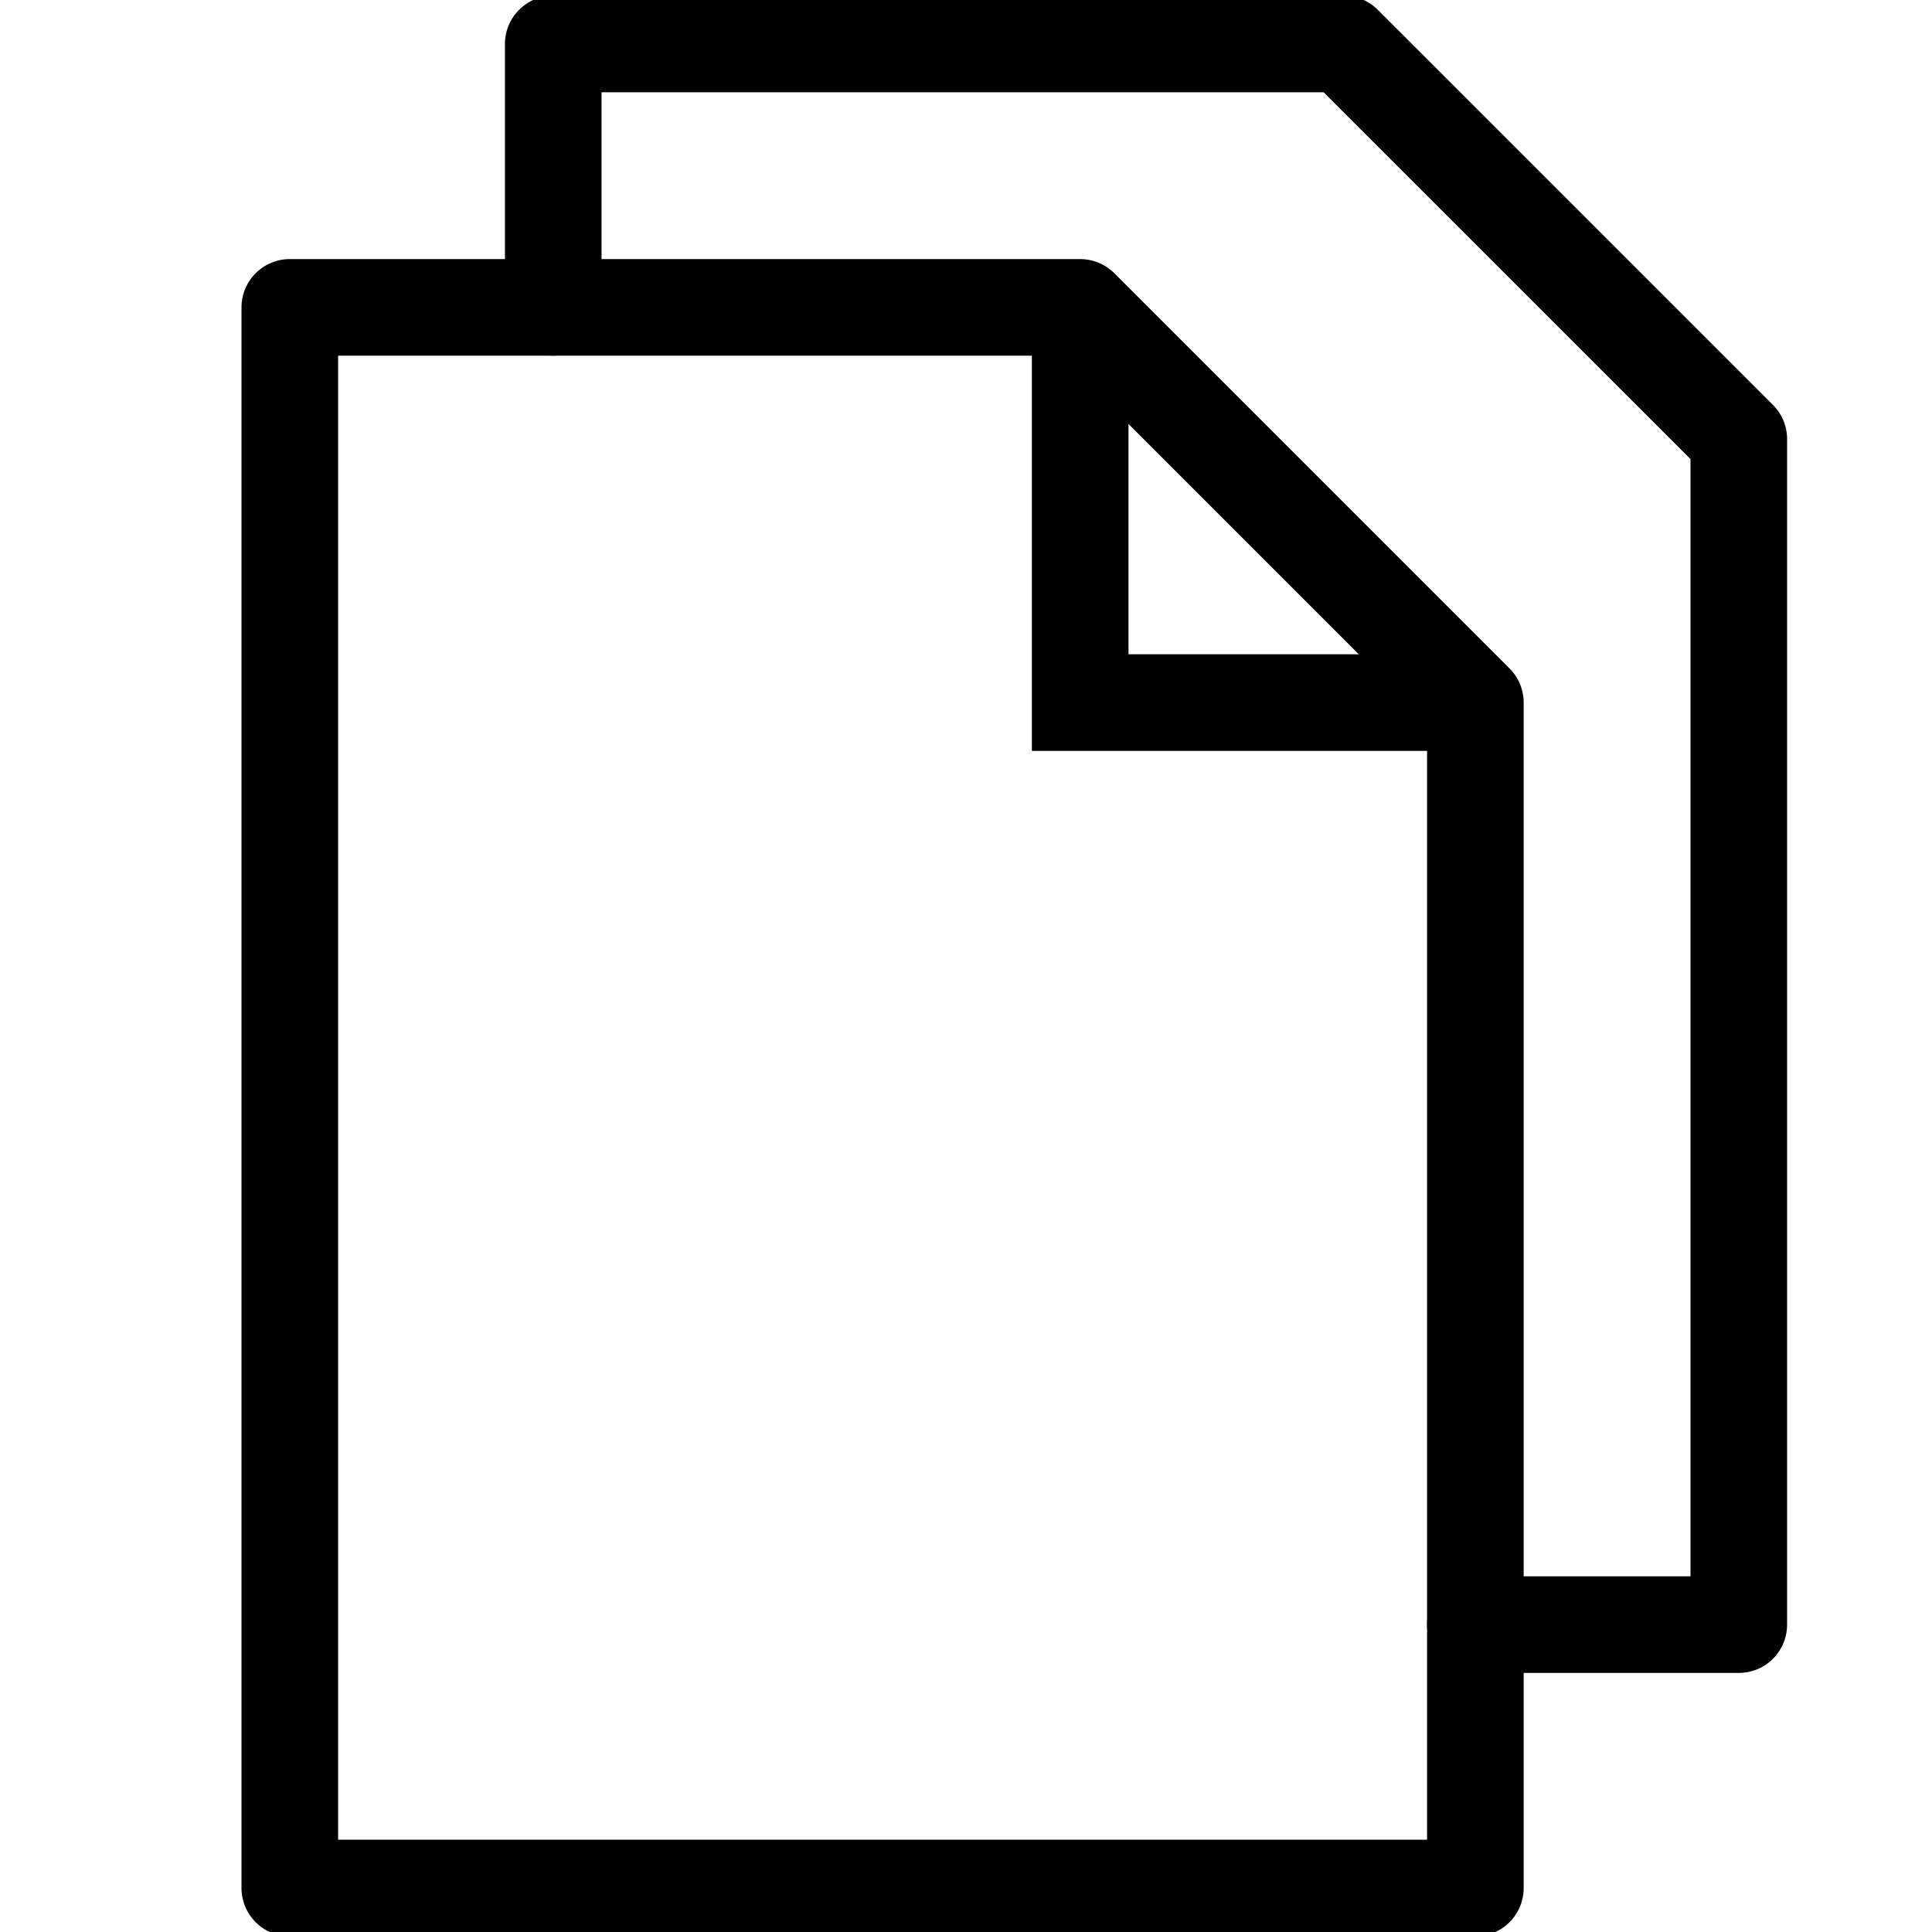
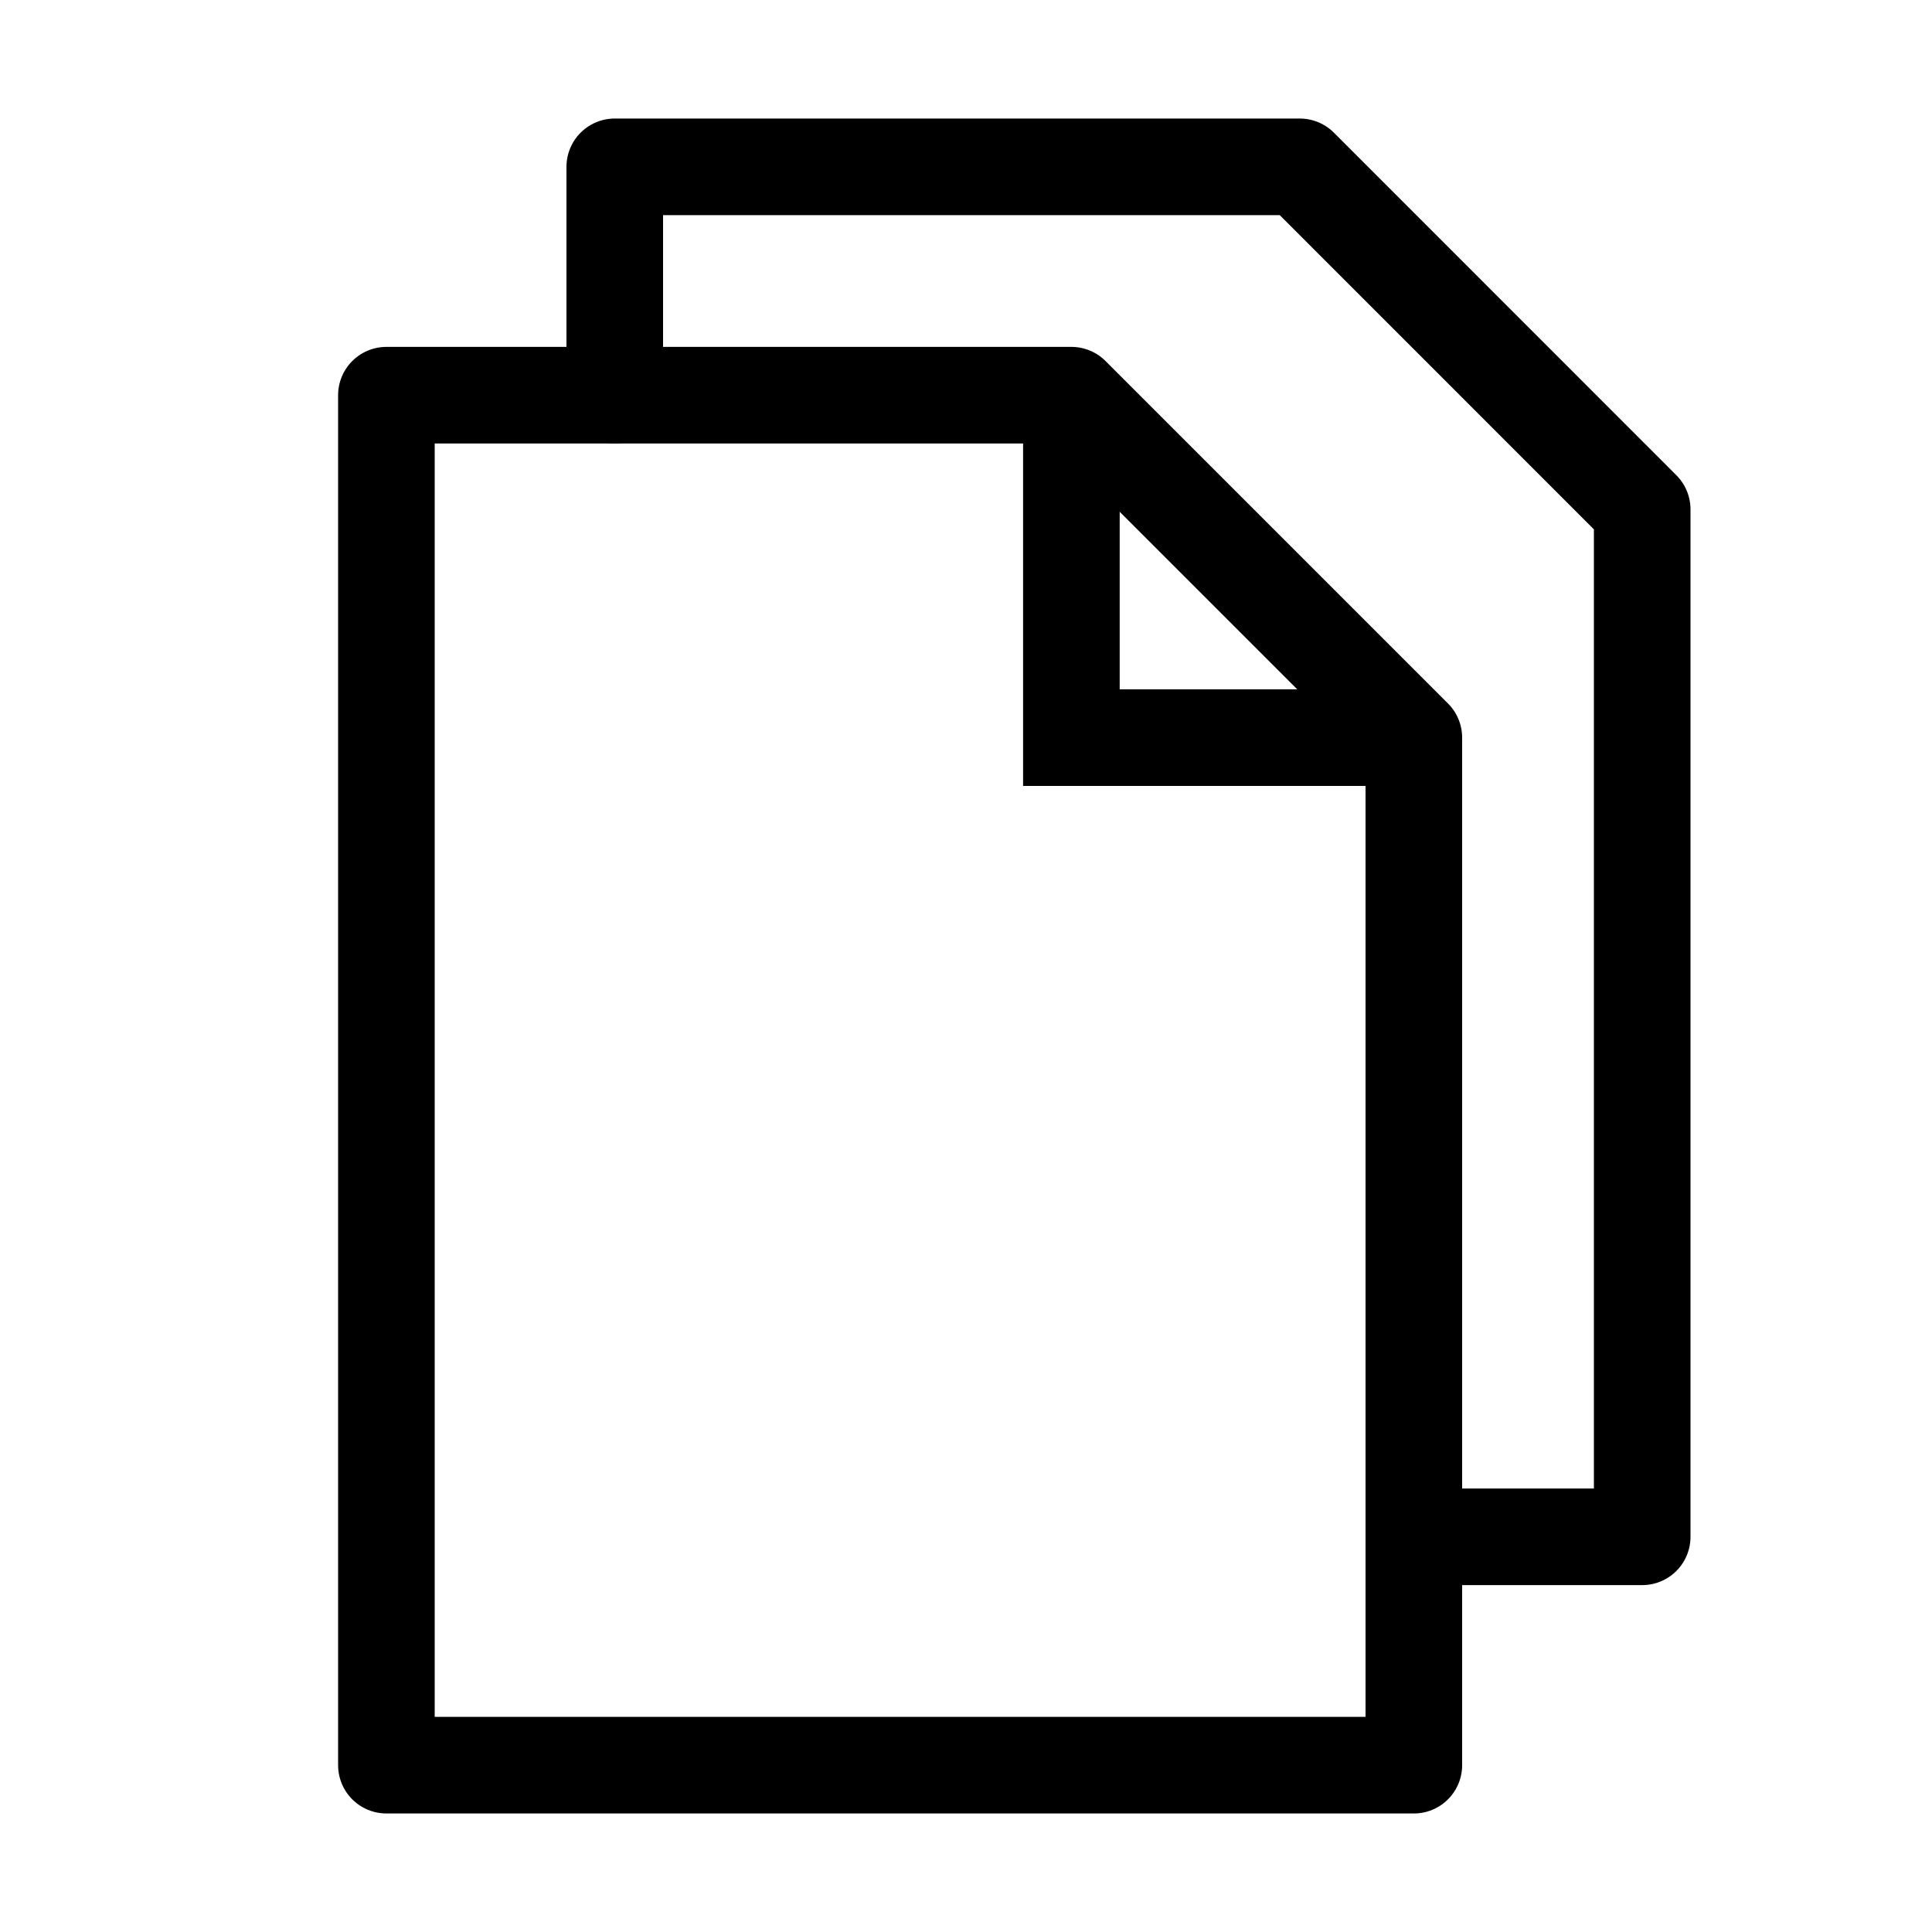
<svg xmlns="http://www.w3.org/2000/svg" width="20" height="20" viewBox="0 0 20 20" version="1.1" id="svg836">
  <defs id="defs830" />
-   <path id="rect836" style="fill:none;stroke:#000000;stroke-width:1;stroke-linecap:round;stroke-linejoin:round" d="M 3,3.182 V 19.545 H 15.273 V 7.273 L 11.182,3.182 Z" />
-   <path id="path875" style="fill:none;stroke:#000000;stroke-width:1;stroke-linecap:round;stroke-linejoin:round" d="m 15.273,16.818 h 2.727 V 4.545 L 13.909,0.455 H 5.727 v 0 l -1e-7,2.727" />
-   <path style="fill:none;stroke:#000000;stroke-width:1px;stroke-linecap:butt;stroke-linejoin:miter;stroke-opacity:1" d="m 11.182,3.182 v 4.091 h 4.091" id="path882" />
+   <path id="rect836" style="fill:none;stroke:#000000;stroke-width:1;stroke-linecap:round;stroke-linejoin:round" d="M 4,4.091 V 18.273 H 14.636 V 7.636 L 11.091,4.091 Z" />
+   <path id="path875" style="fill:none;stroke:#000000;stroke-width:1;stroke-linecap:round;stroke-linejoin:round" d="M 14.636,15.909 H 17 V 5.273 L 13.455,1.727 H 6.364 v 0 l -10e-8,2.364" />
+   <path style="fill:none;stroke:#000000;stroke-width:1px;stroke-linecap:butt;stroke-linejoin:miter;stroke-opacity:1" d="m 11.091,4.091 v 3.545 h 3.545" id="path882" />
</svg>
